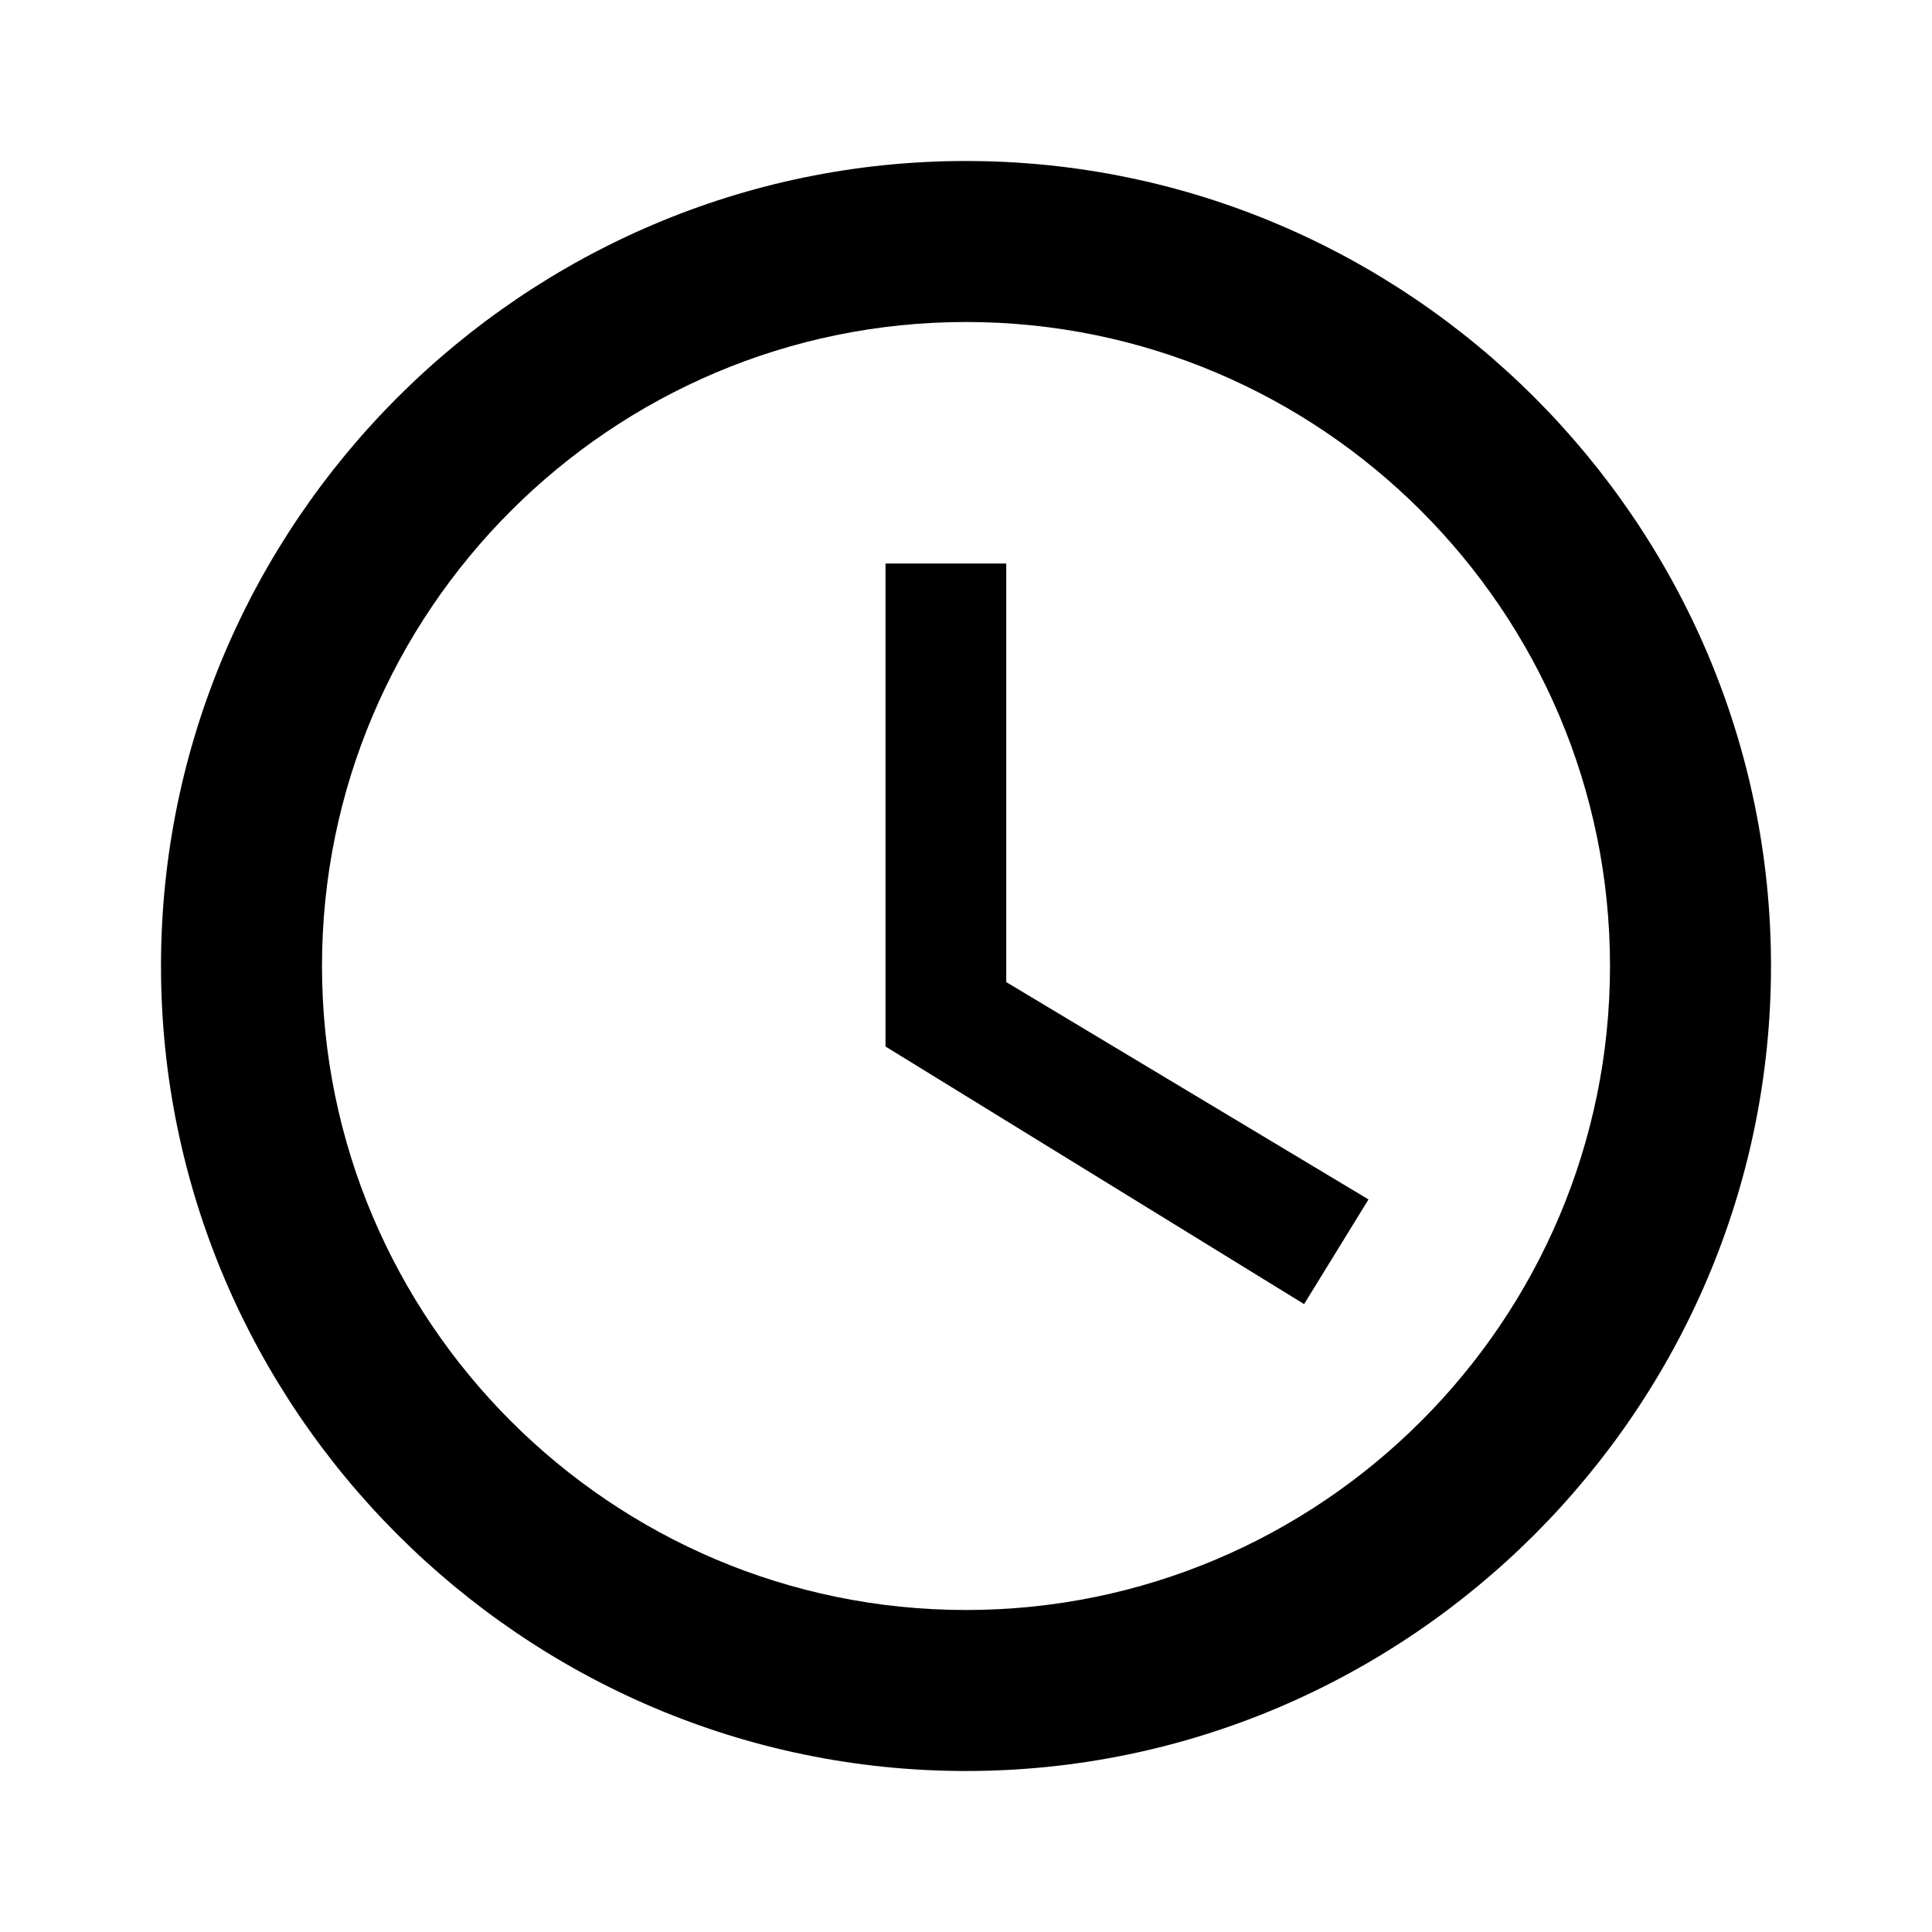
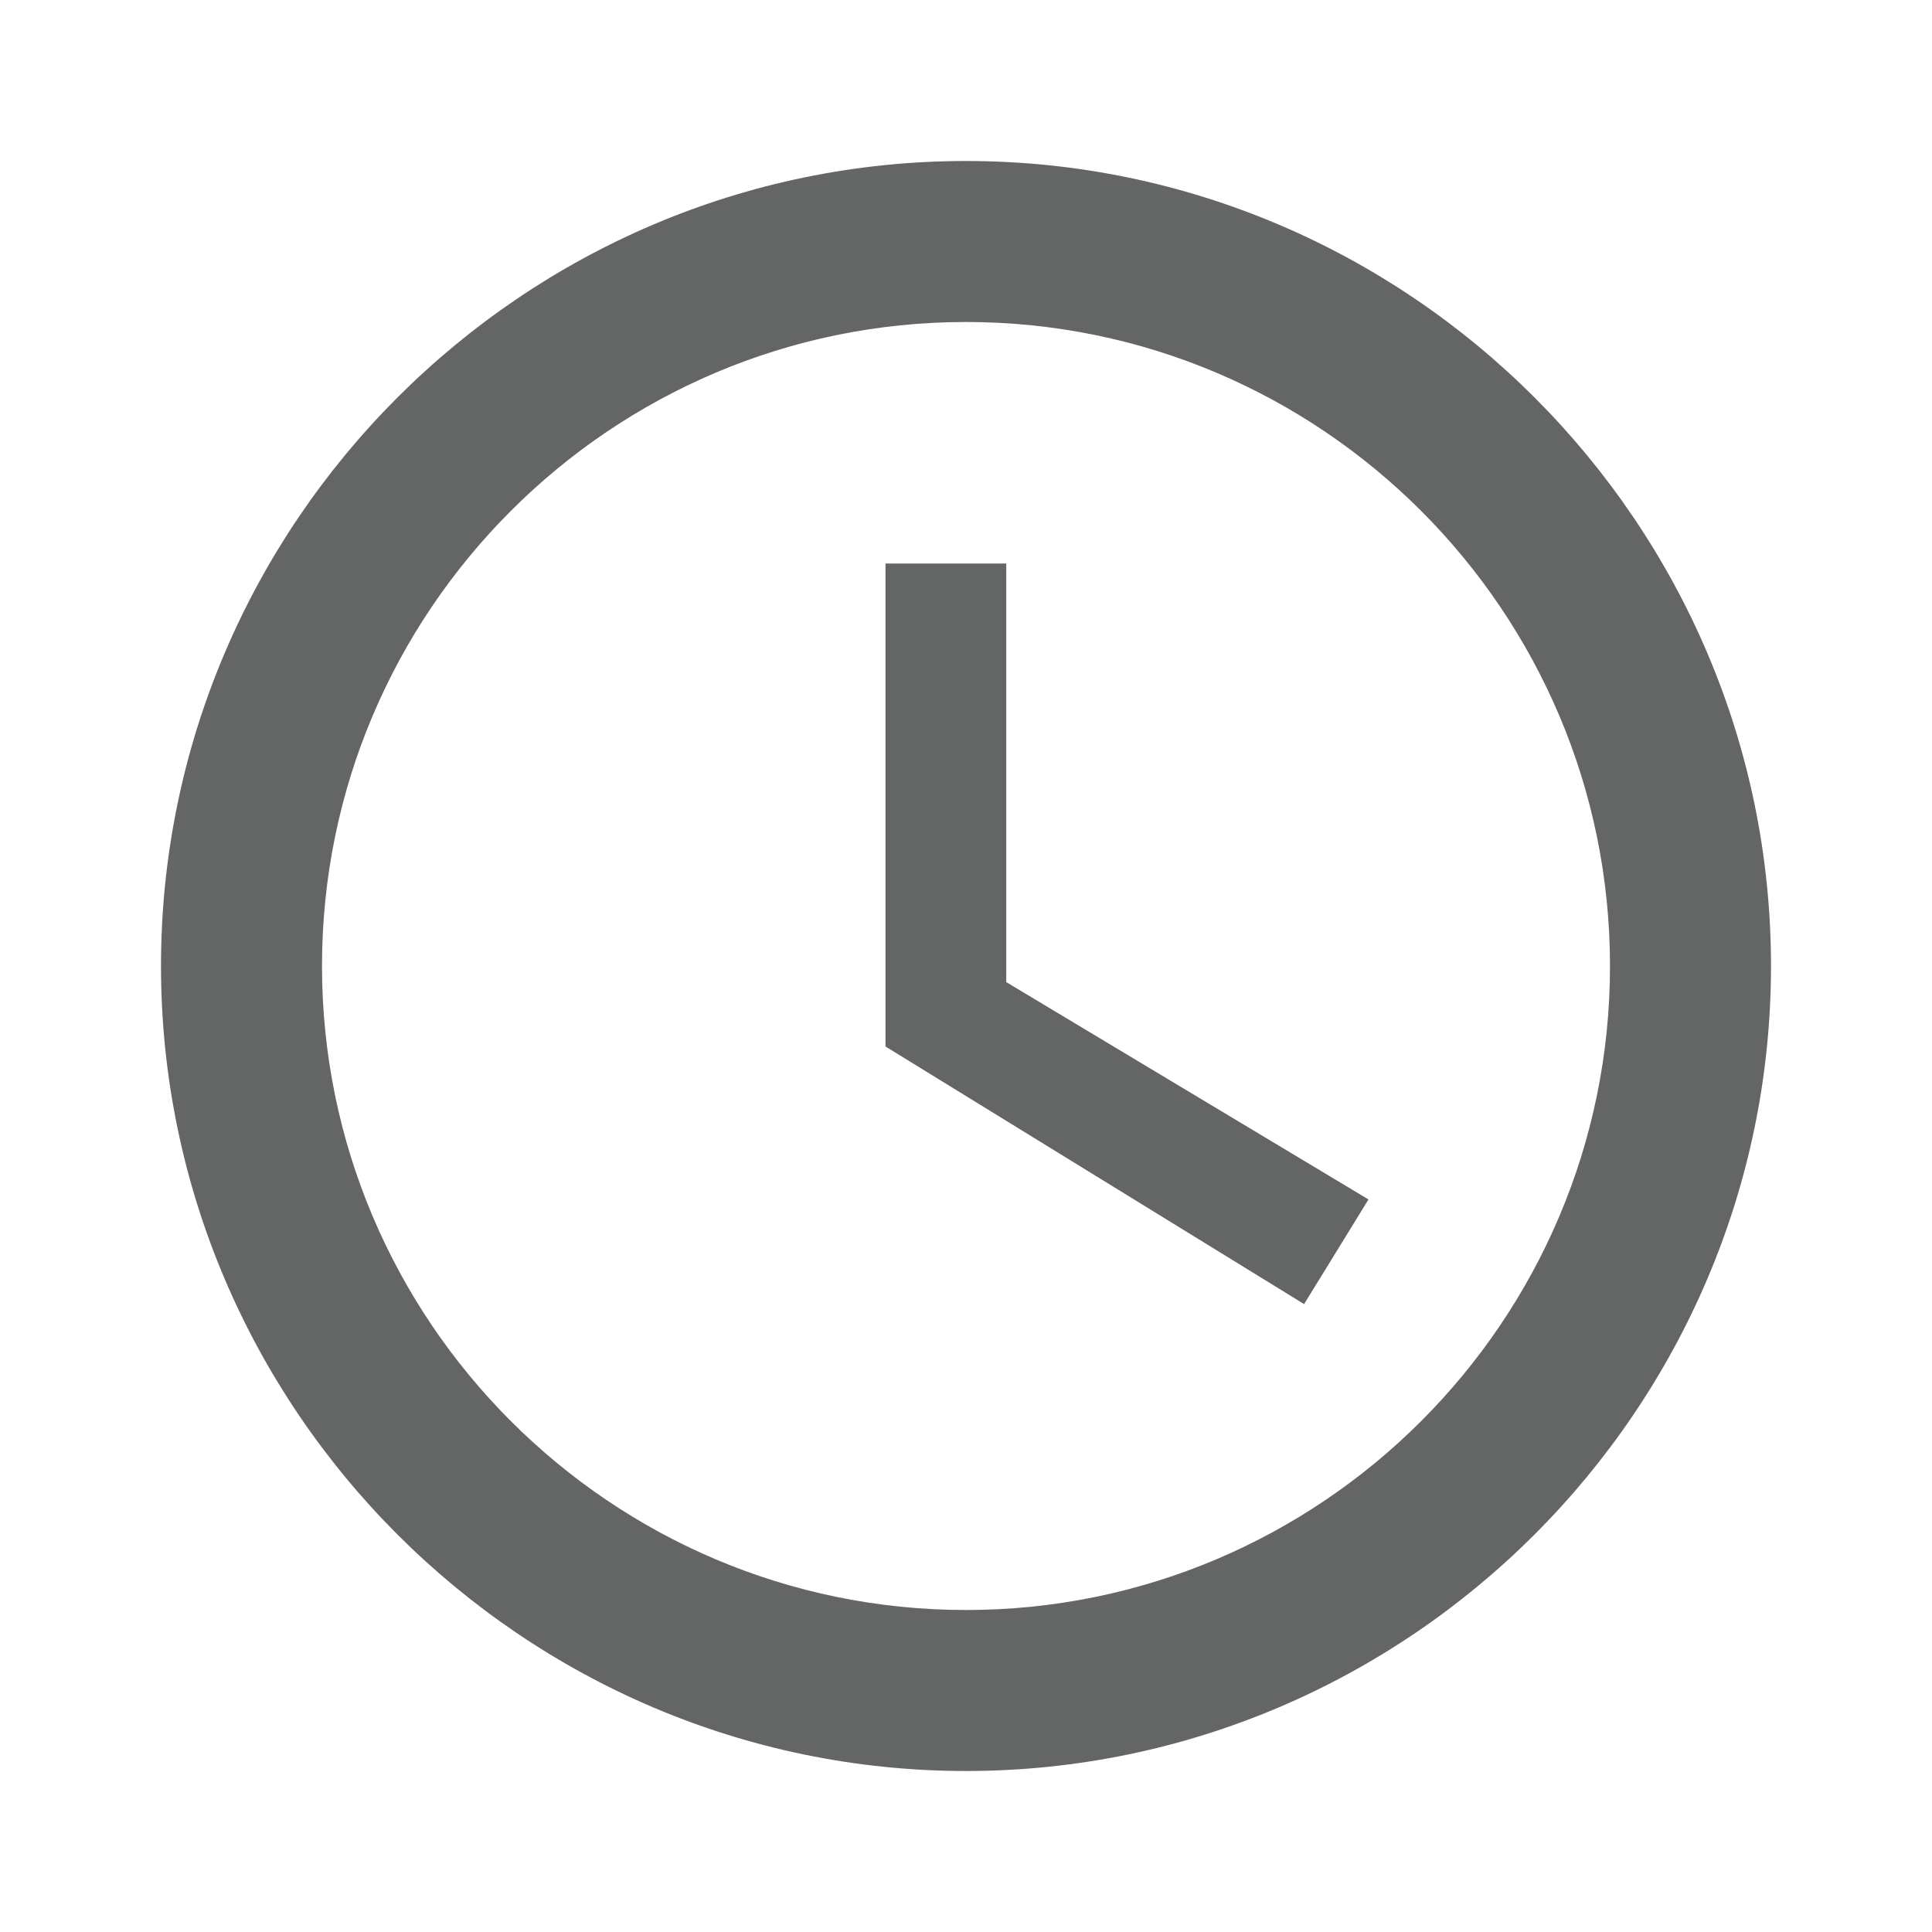
- <svg xmlns="http://www.w3.org/2000/svg" enable-background="new 0 0 24 24" height="24px" viewBox="0 0 24 24" width="24px" fill="#000000">
+ <svg xmlns="http://www.w3.org/2000/svg" enable-background="new 0 0 24 24" height="24px" viewBox="0 0 24 24" width="24px" fill="#646665">
  <g>
    <rect fill="none" height="24" width="24" x="0" />
  </g>
  <g>
    <g>
      <path d="M12,2C6.5,2,2,6.5,2,12s4.5,10,10,10s10-4.5,10-10S17.5,2,12,2z M12,20c-4.41,0-8-3.59-8-8s3.59-8,8-8s8,3.59,8,8 S16.41,20,12,20z M12.5,7H11v6l5.2,3.2l0.8-1.3l-4.5-2.7V7z" />
    </g>
  </g>
</svg>
